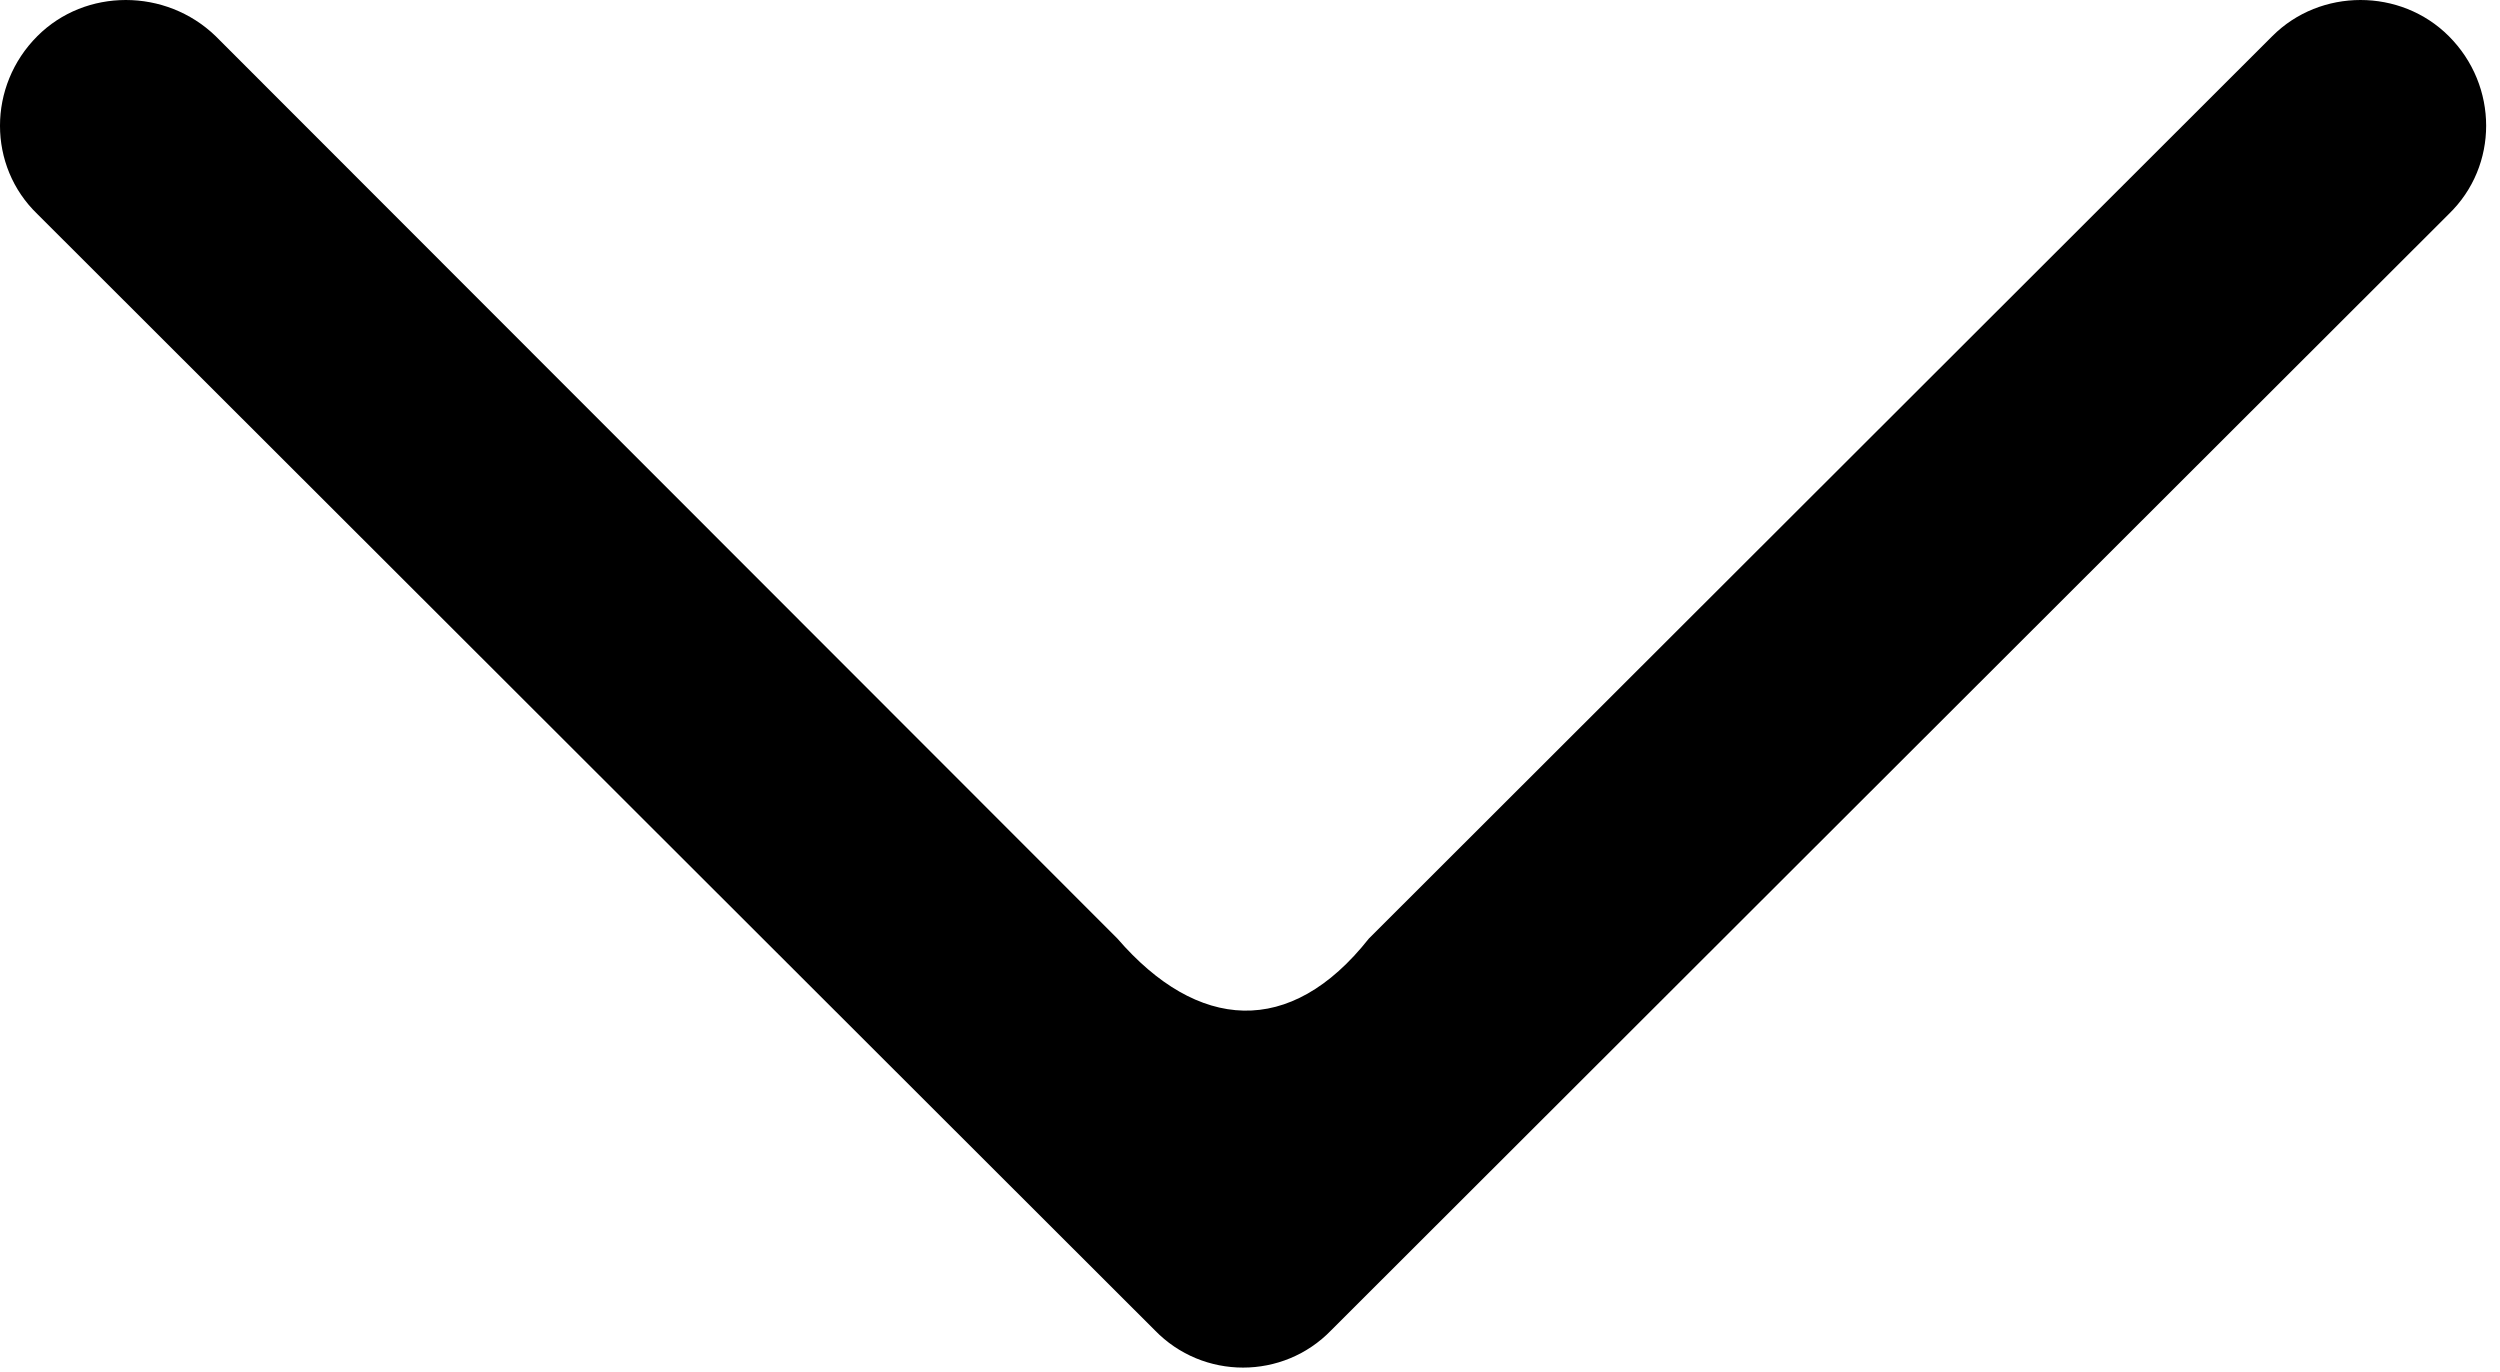
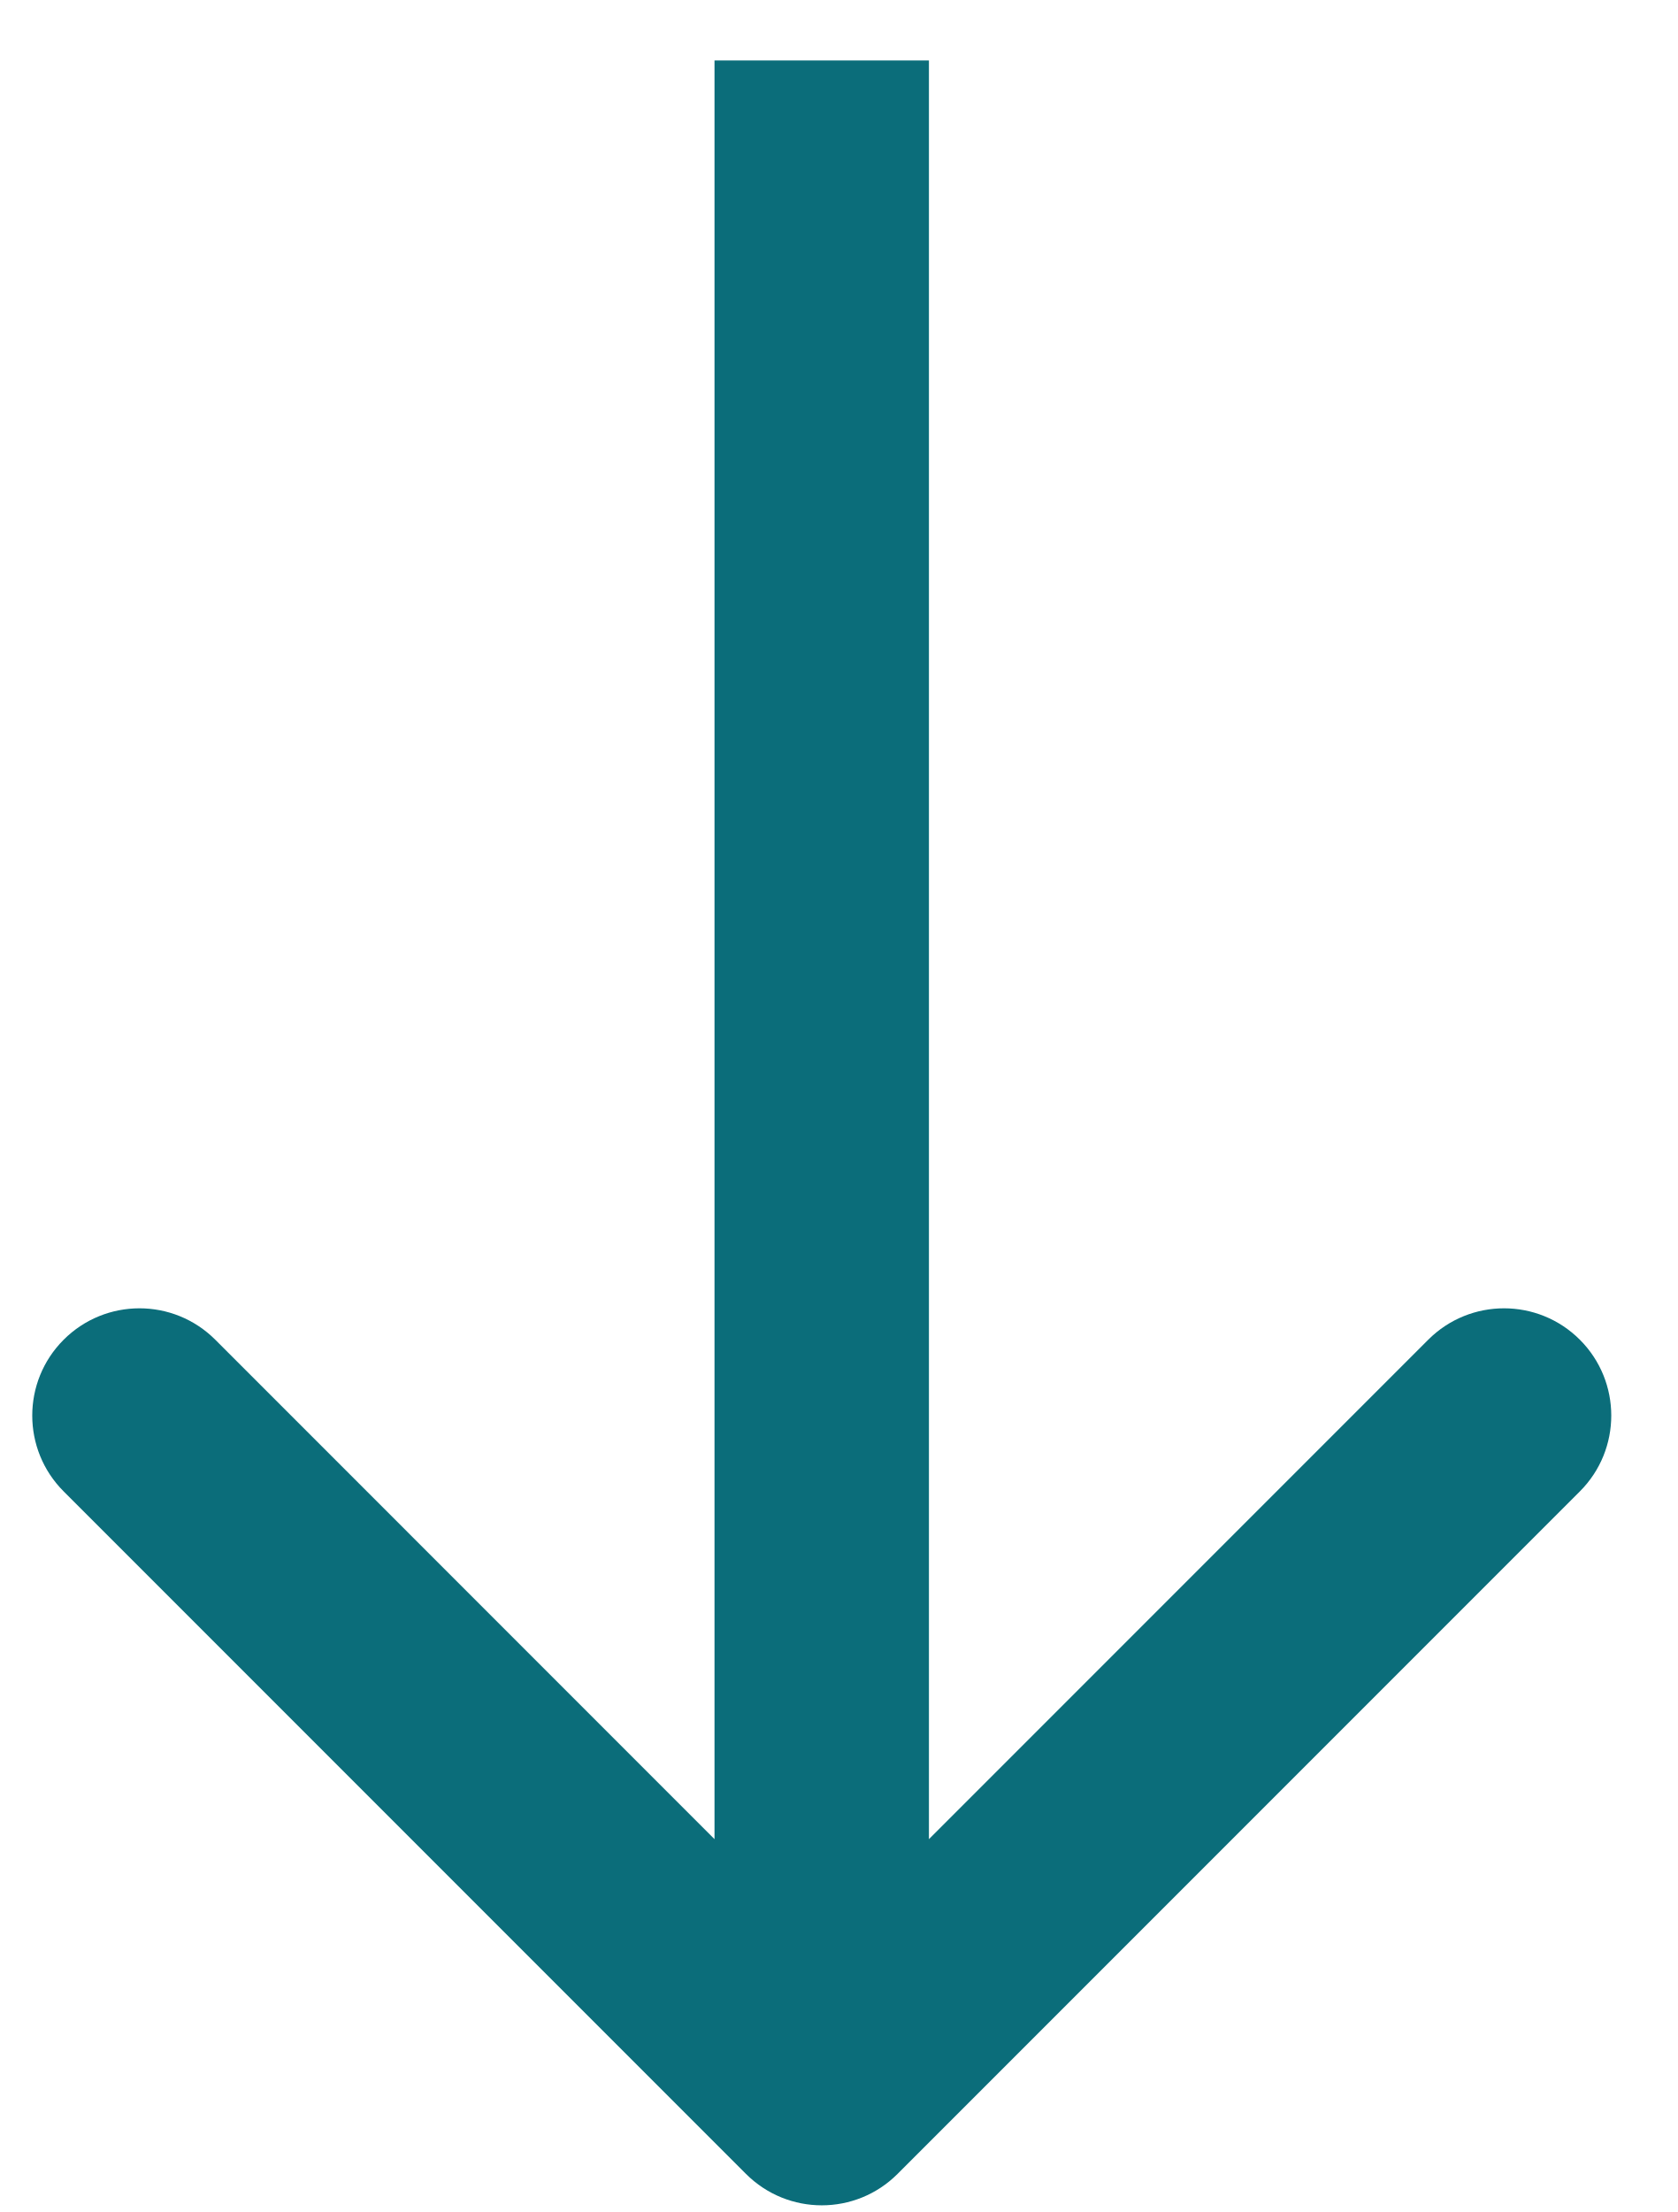
- <svg xmlns="http://www.w3.org/2000/svg" width="175" height="96" viewBox="0 0 175 96">
-   <path d="M171.413 2.526c3.49 3.487 3.49 9.091 0 12.46L93.185 93.118c-3.364 3.485-8.976 3.485-12.348 0L2.617 14.986c-3.49-3.36-3.49-8.974 0-12.46 3.365-3.368 8.984-3.368 12.474 0L78.22 65.702c5.596 6.472 12.096 6.972 17.598 0l63.247-63.176c3.364-3.368 8.976-3.368 12.348 0z" />
+ <svg xmlns="http://www.w3.org/2000/svg" width="22" height="29" fill="none" viewBox="0 0 22 29">
+   <path d="M9.782 28.5c.55.55 1.44.55 1.989 0l8.947-8.947a1.406 1.406 0 00-1.988-1.989l-7.954 7.954-7.953-7.954a1.406 1.406 0 10-1.988 1.989L9.782 28.5zM9.37.793v26.713h2.812V.793H9.37z" fill="#0B6D7A" />
</svg>
